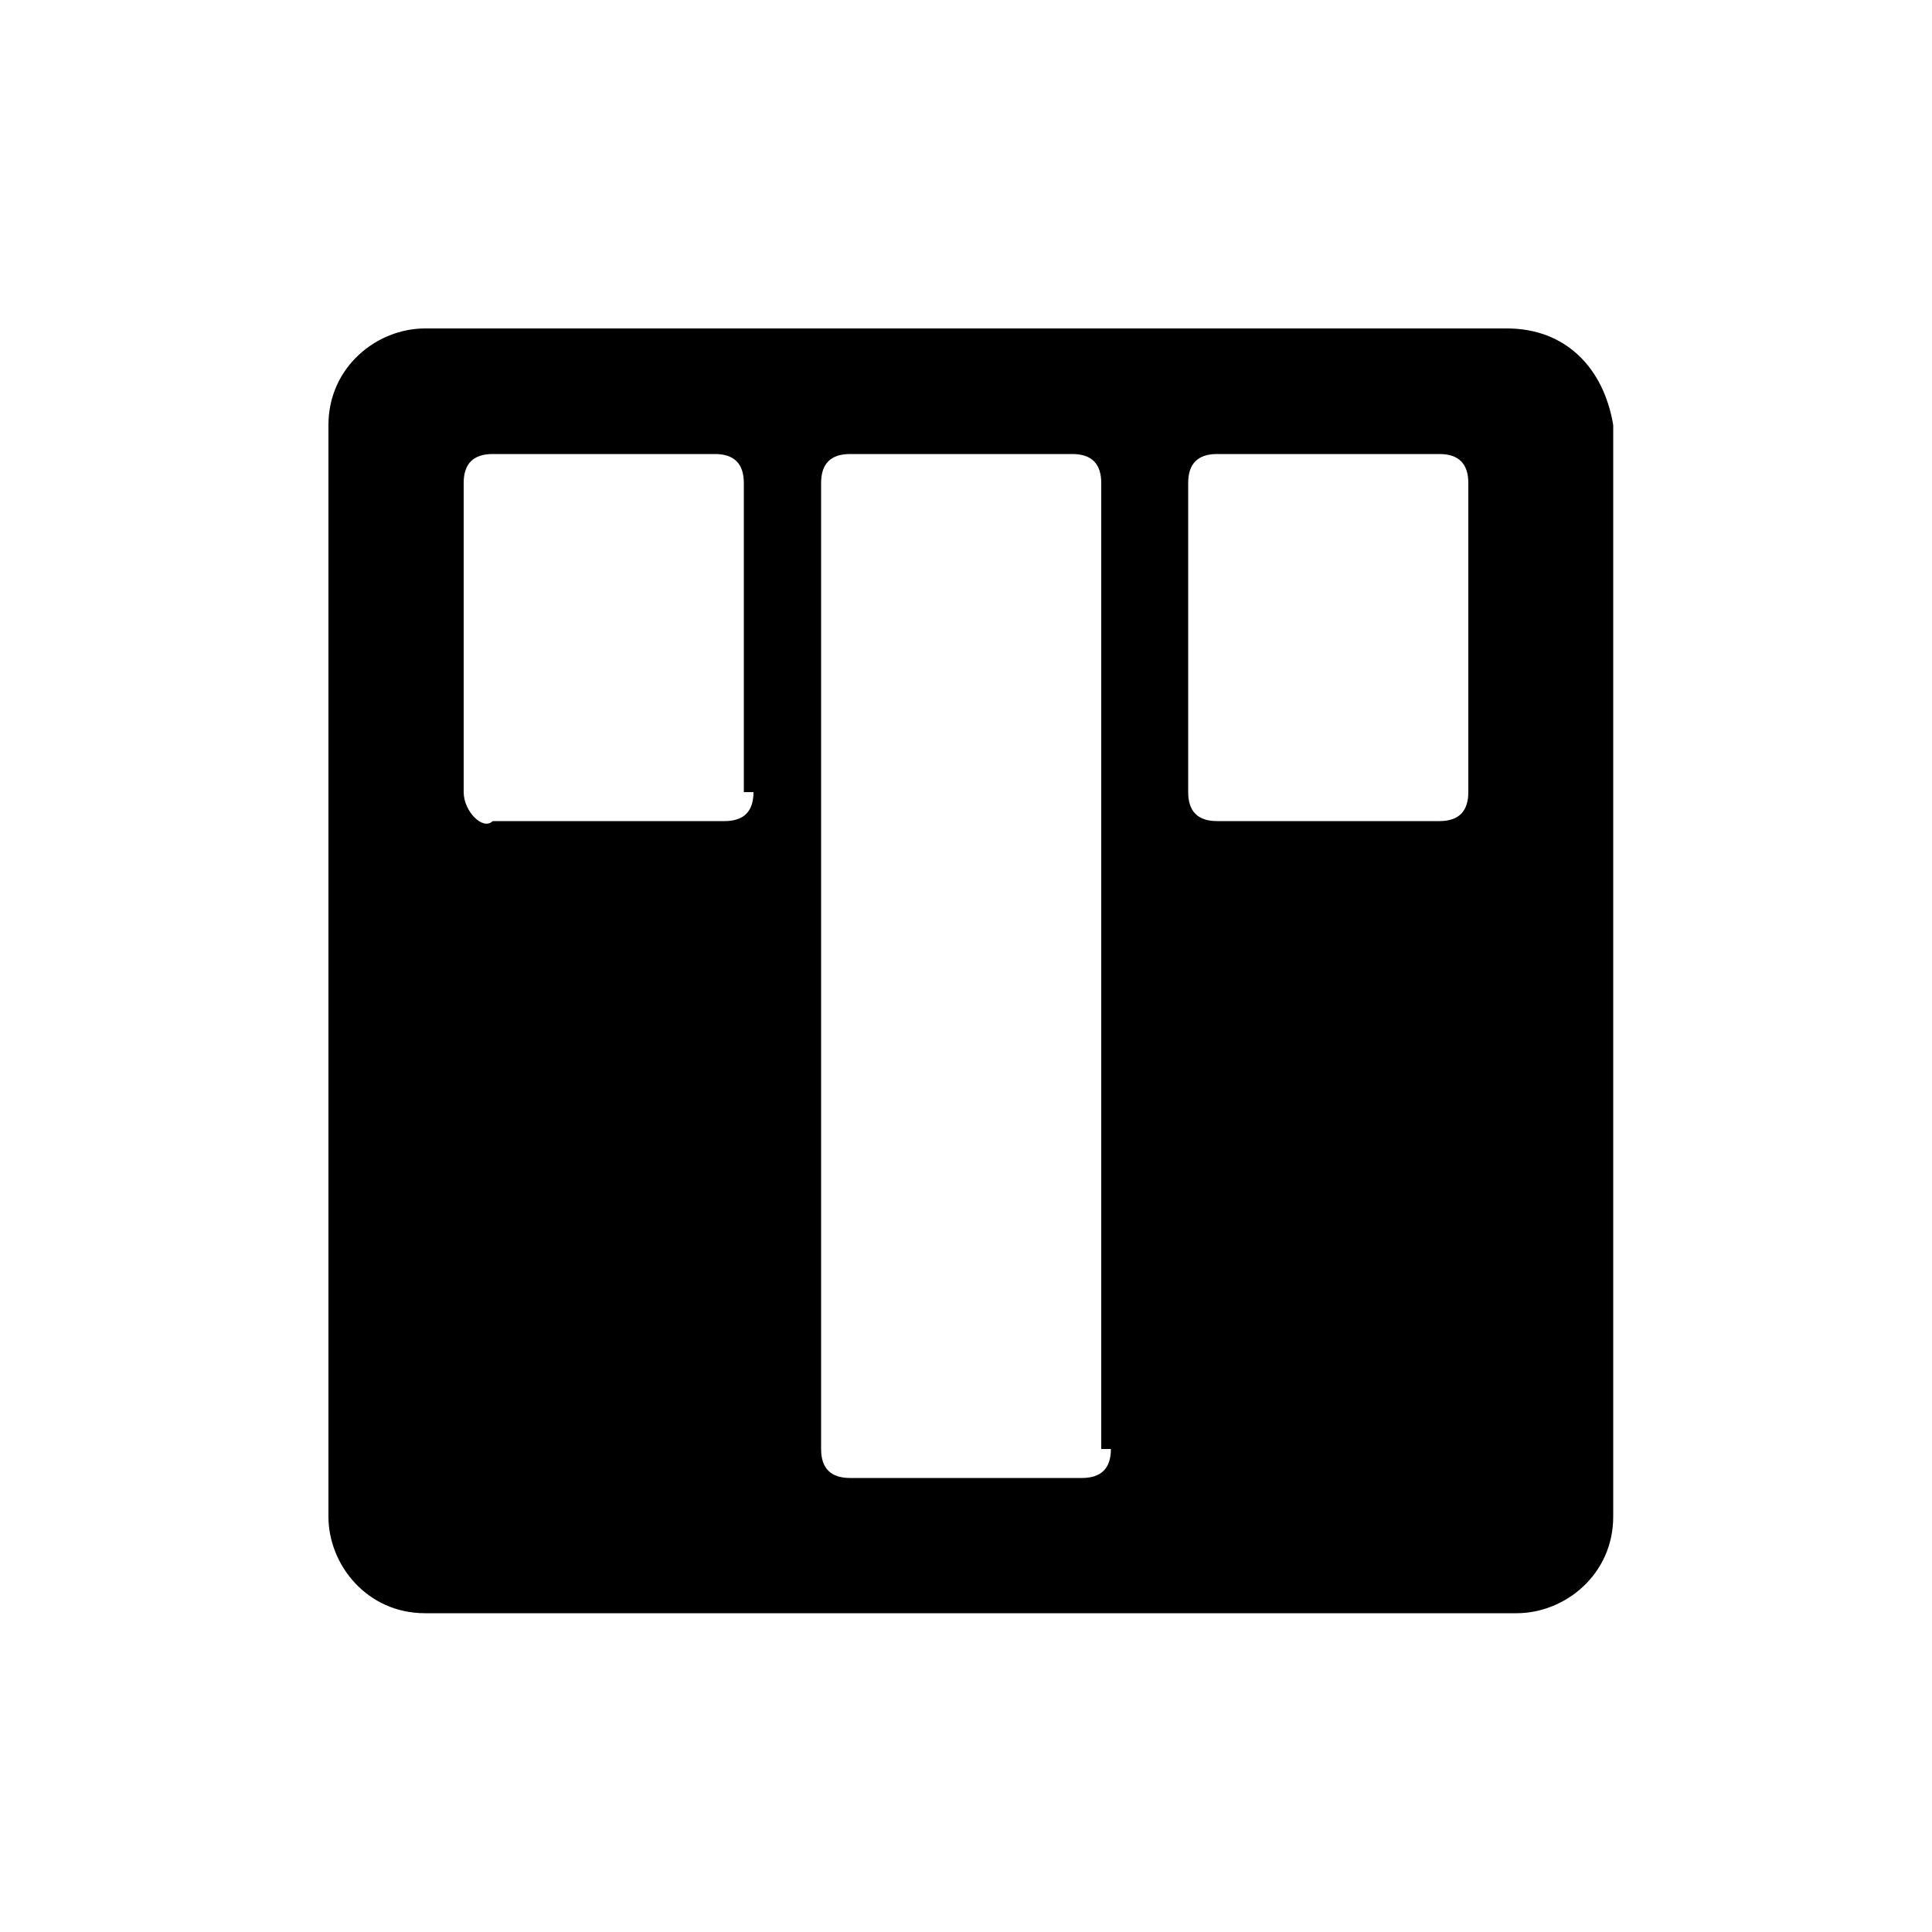
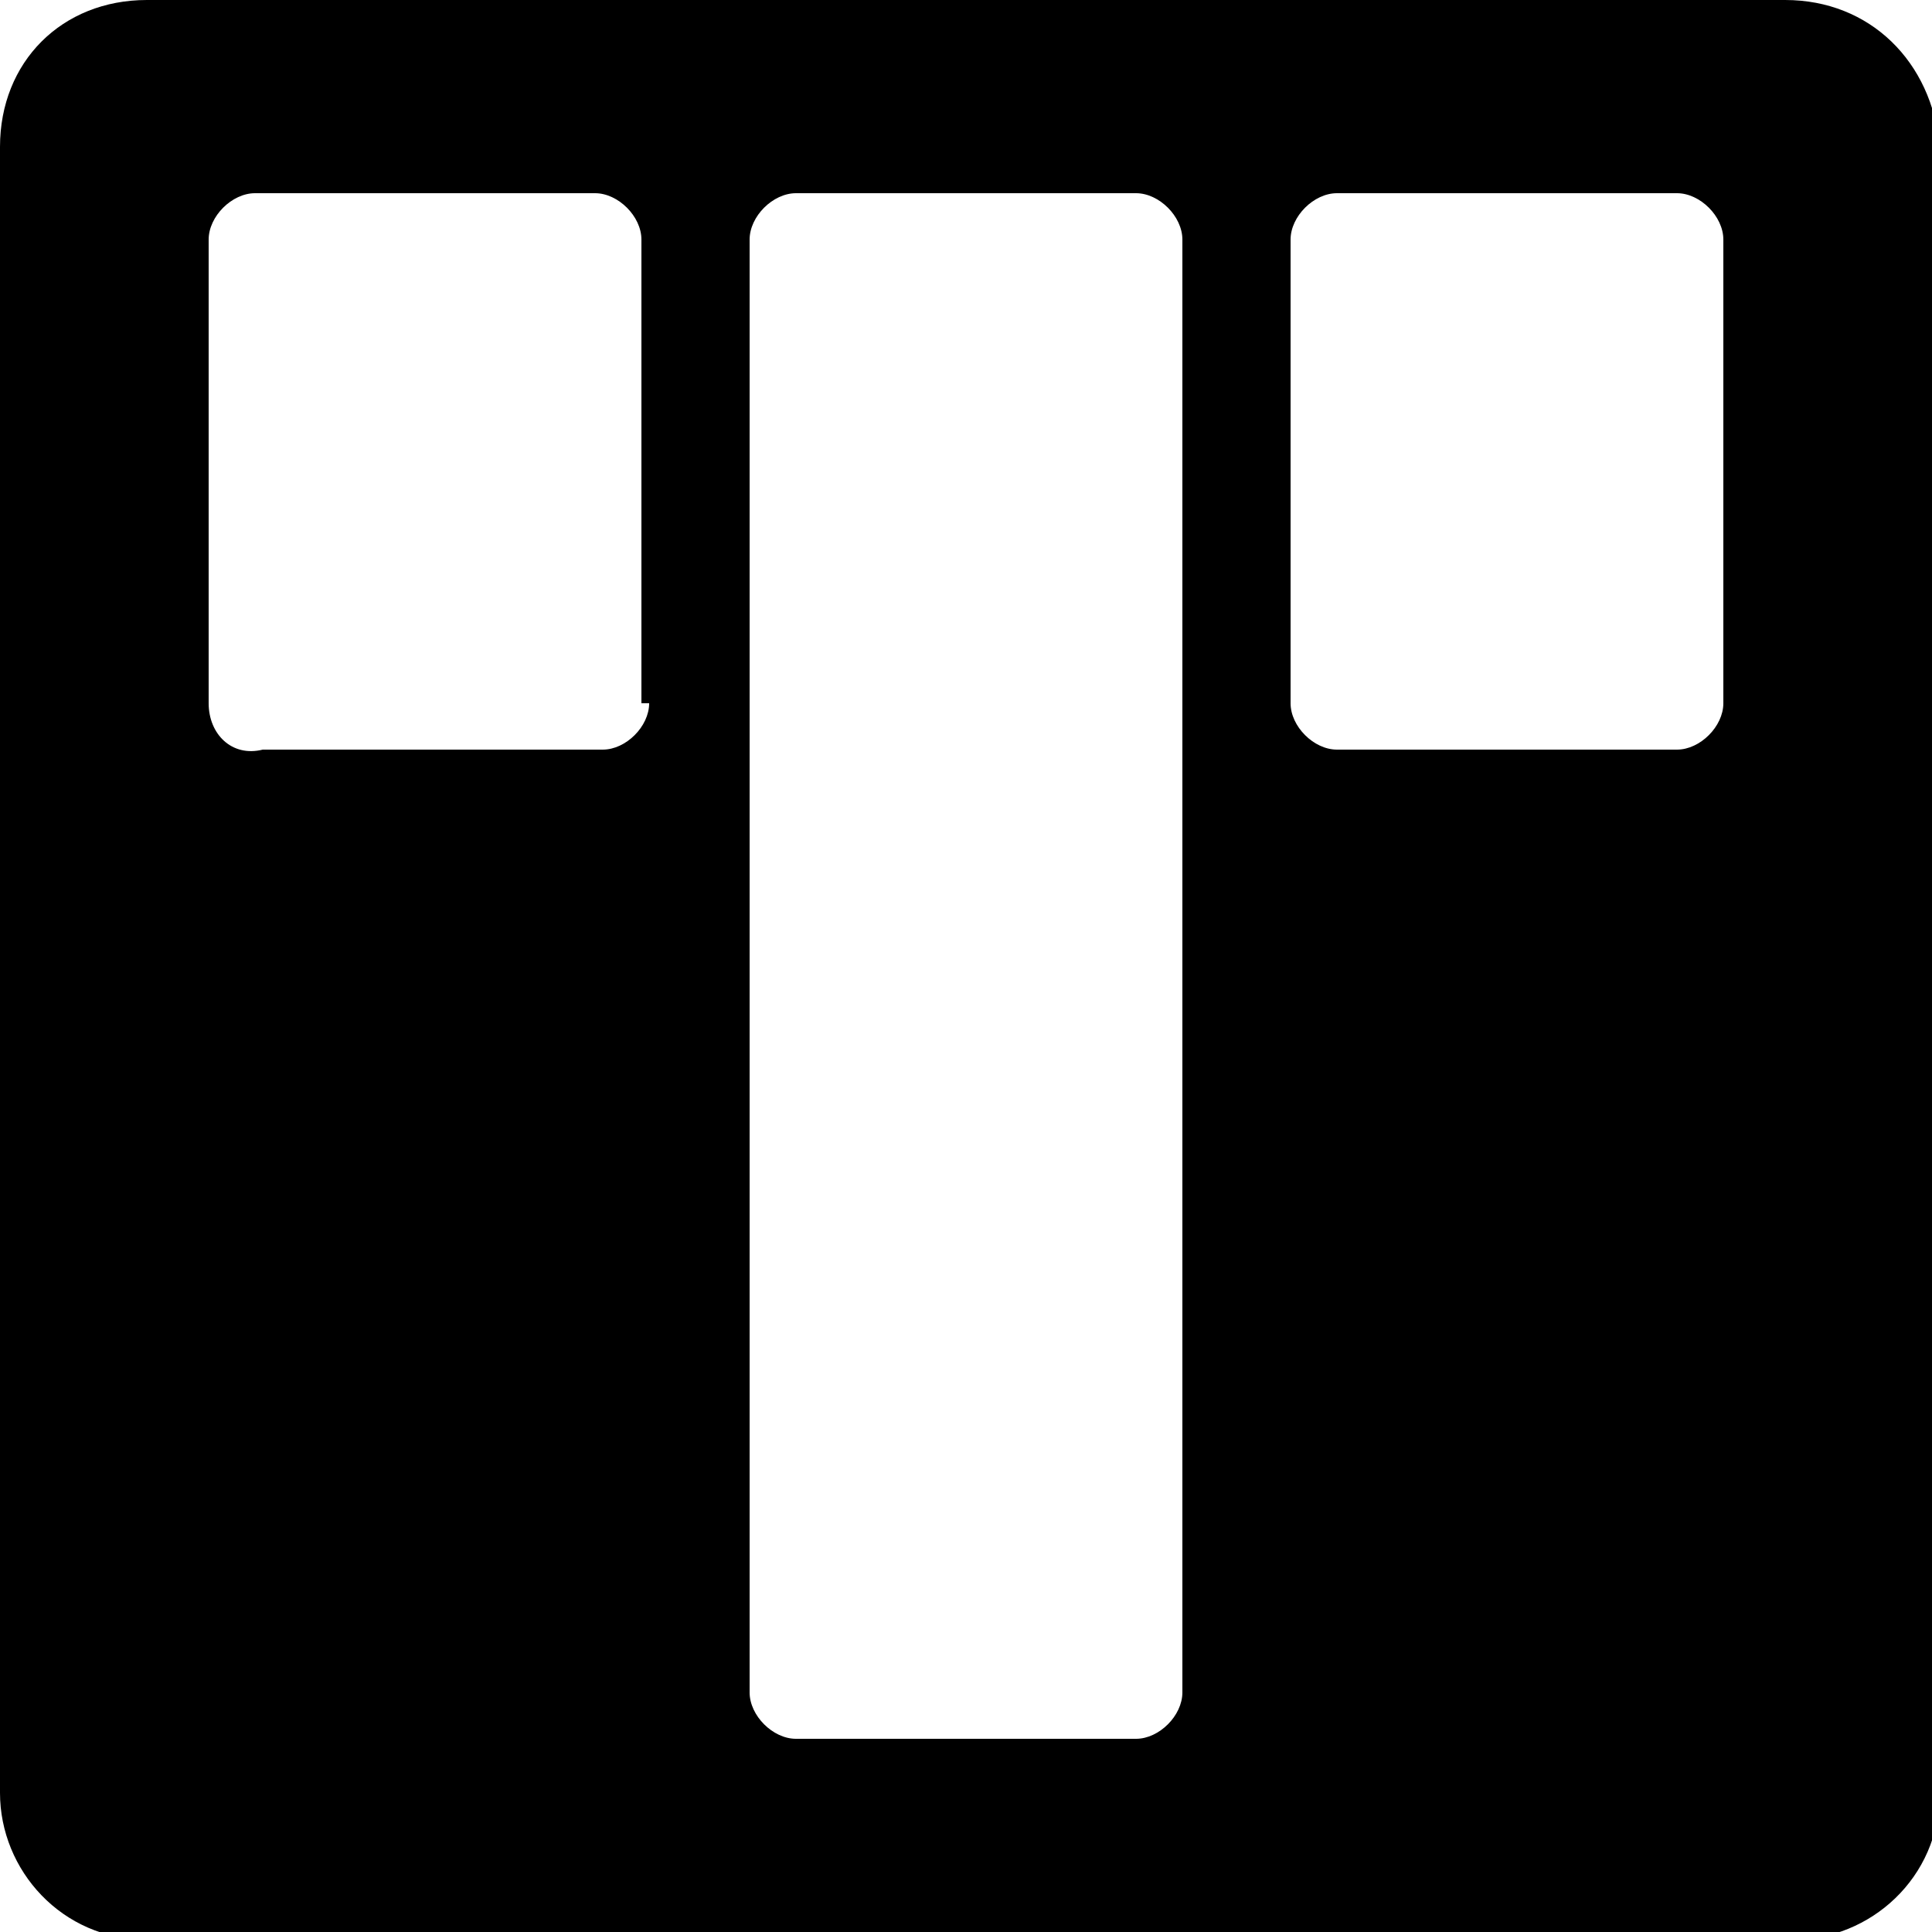
- <svg xmlns="http://www.w3.org/2000/svg" version="1.0" id="Layer_1" x="0px" y="0px" viewBox="0 0 20 20" style="enable-background:new 0 0 20 20;" xml:space="preserve">
-   <path d="M15.6,3.4H4.4c-0.5,0-1,0.4-1,1v11.3c0,0.5,0.4,1,1,1h11.3c0.5,0,1-0.4,1-1V4.4C16.6,3.8,16.2,3.4,15.6,3.4z M7.8,8.2  c0,0.2-0.1,0.3-0.3,0.3H5.1C5,8.6,4.8,8.4,4.8,8.2V5c0-0.2,0.1-0.3,0.3-0.3h2.3c0.2,0,0.3,0.1,0.3,0.3V8.2z M11.5,15  c0,0.2-0.1,0.3-0.3,0.3H8.8c-0.2,0-0.3-0.1-0.3-0.3V5c0-0.2,0.1-0.3,0.3-0.3h2.3c0.2,0,0.3,0.1,0.3,0.3V15z M15.2,8.2  c0,0.2-0.1,0.3-0.3,0.3h-2.3c-0.2,0-0.3-0.1-0.3-0.3V5c0-0.2,0.1-0.3,0.3-0.3h2.3c0.2,0,0.3,0.1,0.3,0.3V8.2z" />
+ <svg xmlns="http://www.w3.org/2000/svg" version="1.0" id="Layer_1" x="0px" y="0px" viewBox="0 0 25 25" style="enable-background:new 0 0 25 25;" xml:space="preserve">
+   <style type="text/css">
+ 	.st0{fill:#0065FF;}
+ </style>
+   <path d="M-21.9,5.9h-11.3c-0.5,0-1,0.4-1,1v11.3c0,0.5,0.4,1,1,1h11.3c0.5,0,1-0.4,1-1V6.9C-20.9,6.3-21.3,5.9-21.9,5.9z   M-29.7,10.7c0,0.2-0.1,0.3-0.3,0.3h-2.3c-0.2,0-0.3-0.1-0.3-0.3V7.5c0-0.2,0.1-0.3,0.3-0.3h2.3c0.2,0,0.3,0.1,0.3,0.3V10.7z   M-26,17.5c0,0.2-0.1,0.3-0.3,0.3h-2.3c-0.2,0-0.3-0.1-0.3-0.3v-10c0-0.2,0.1-0.3,0.3-0.3h2.3c0.2,0,0.3,0.1,0.3,0.3V17.5z   M-22.3,10.7c0,0.2-0.1,0.3-0.3,0.3H-25c-0.2,0-0.3-0.1-0.3-0.3V7.5c0-0.2,0.1-0.3,0.3-0.3h2.3c0.2,0,0.3,0.1,0.3,0.3V10.7z" />
+   <path className="st0" d="M23.1,0H1.9C0.8,0,0,0.8,0,1.9v21.3c0,1,0.8,1.9,1.9,1.9h21.3c1,0,1.9-0.8,1.9-1.9V1.9C25,0.8,24.2,0,23.1,0z   M8.4,9.1c0,0.3-0.3,0.6-0.6,0.6H3.4C3,9.8,2.7,9.5,2.7,9.1v-6c0-0.3,0.3-0.6,0.6-0.6h4.4c0.3,0,0.6,0.3,0.6,0.6V9.1z M15.3,21.9  c0,0.3-0.3,0.6-0.6,0.6h-4.4c-0.3,0-0.6-0.3-0.6-0.6V3.1c0-0.3,0.3-0.6,0.6-0.6h4.4c0.3,0,0.6,0.3,0.6,0.6V21.9z M22.3,9.1  c0,0.3-0.3,0.6-0.6,0.6h-4.4c-0.3,0-0.6-0.3-0.6-0.6v-6c0-0.3,0.3-0.6,0.6-0.6h4.4c0.3,0,0.6,0.3,0.6,0.6V9.1z" />
</svg>
